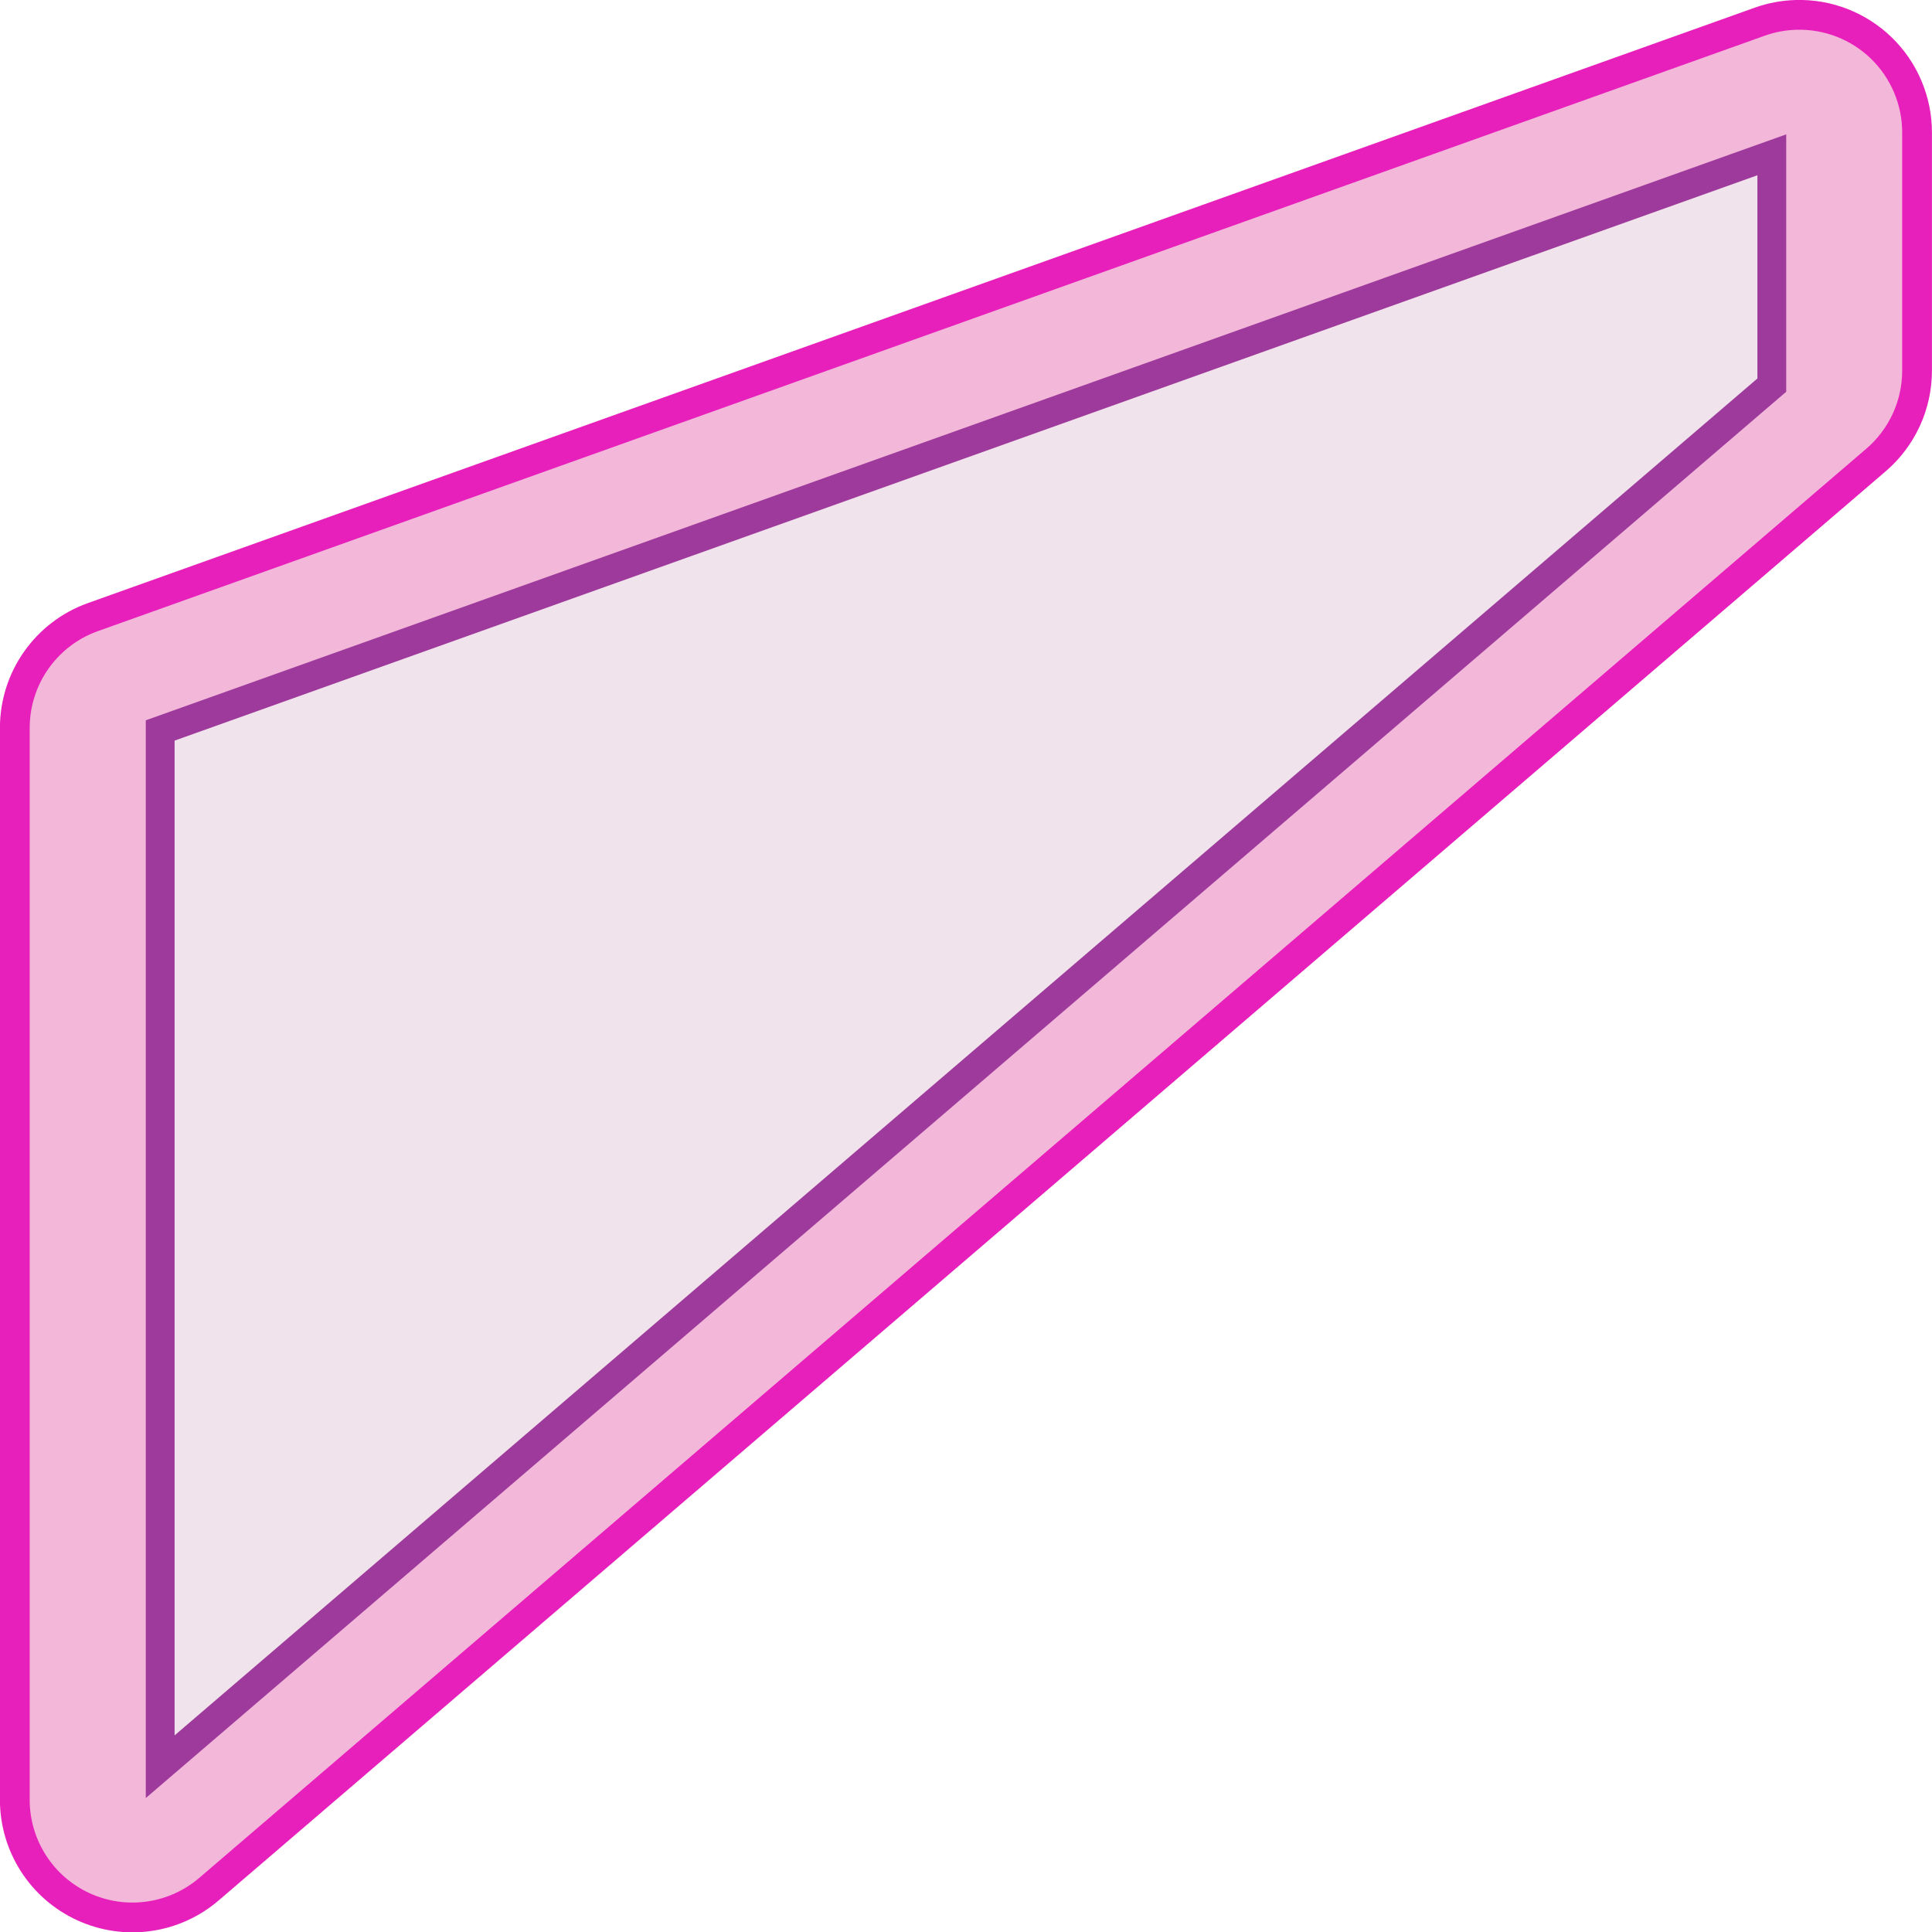
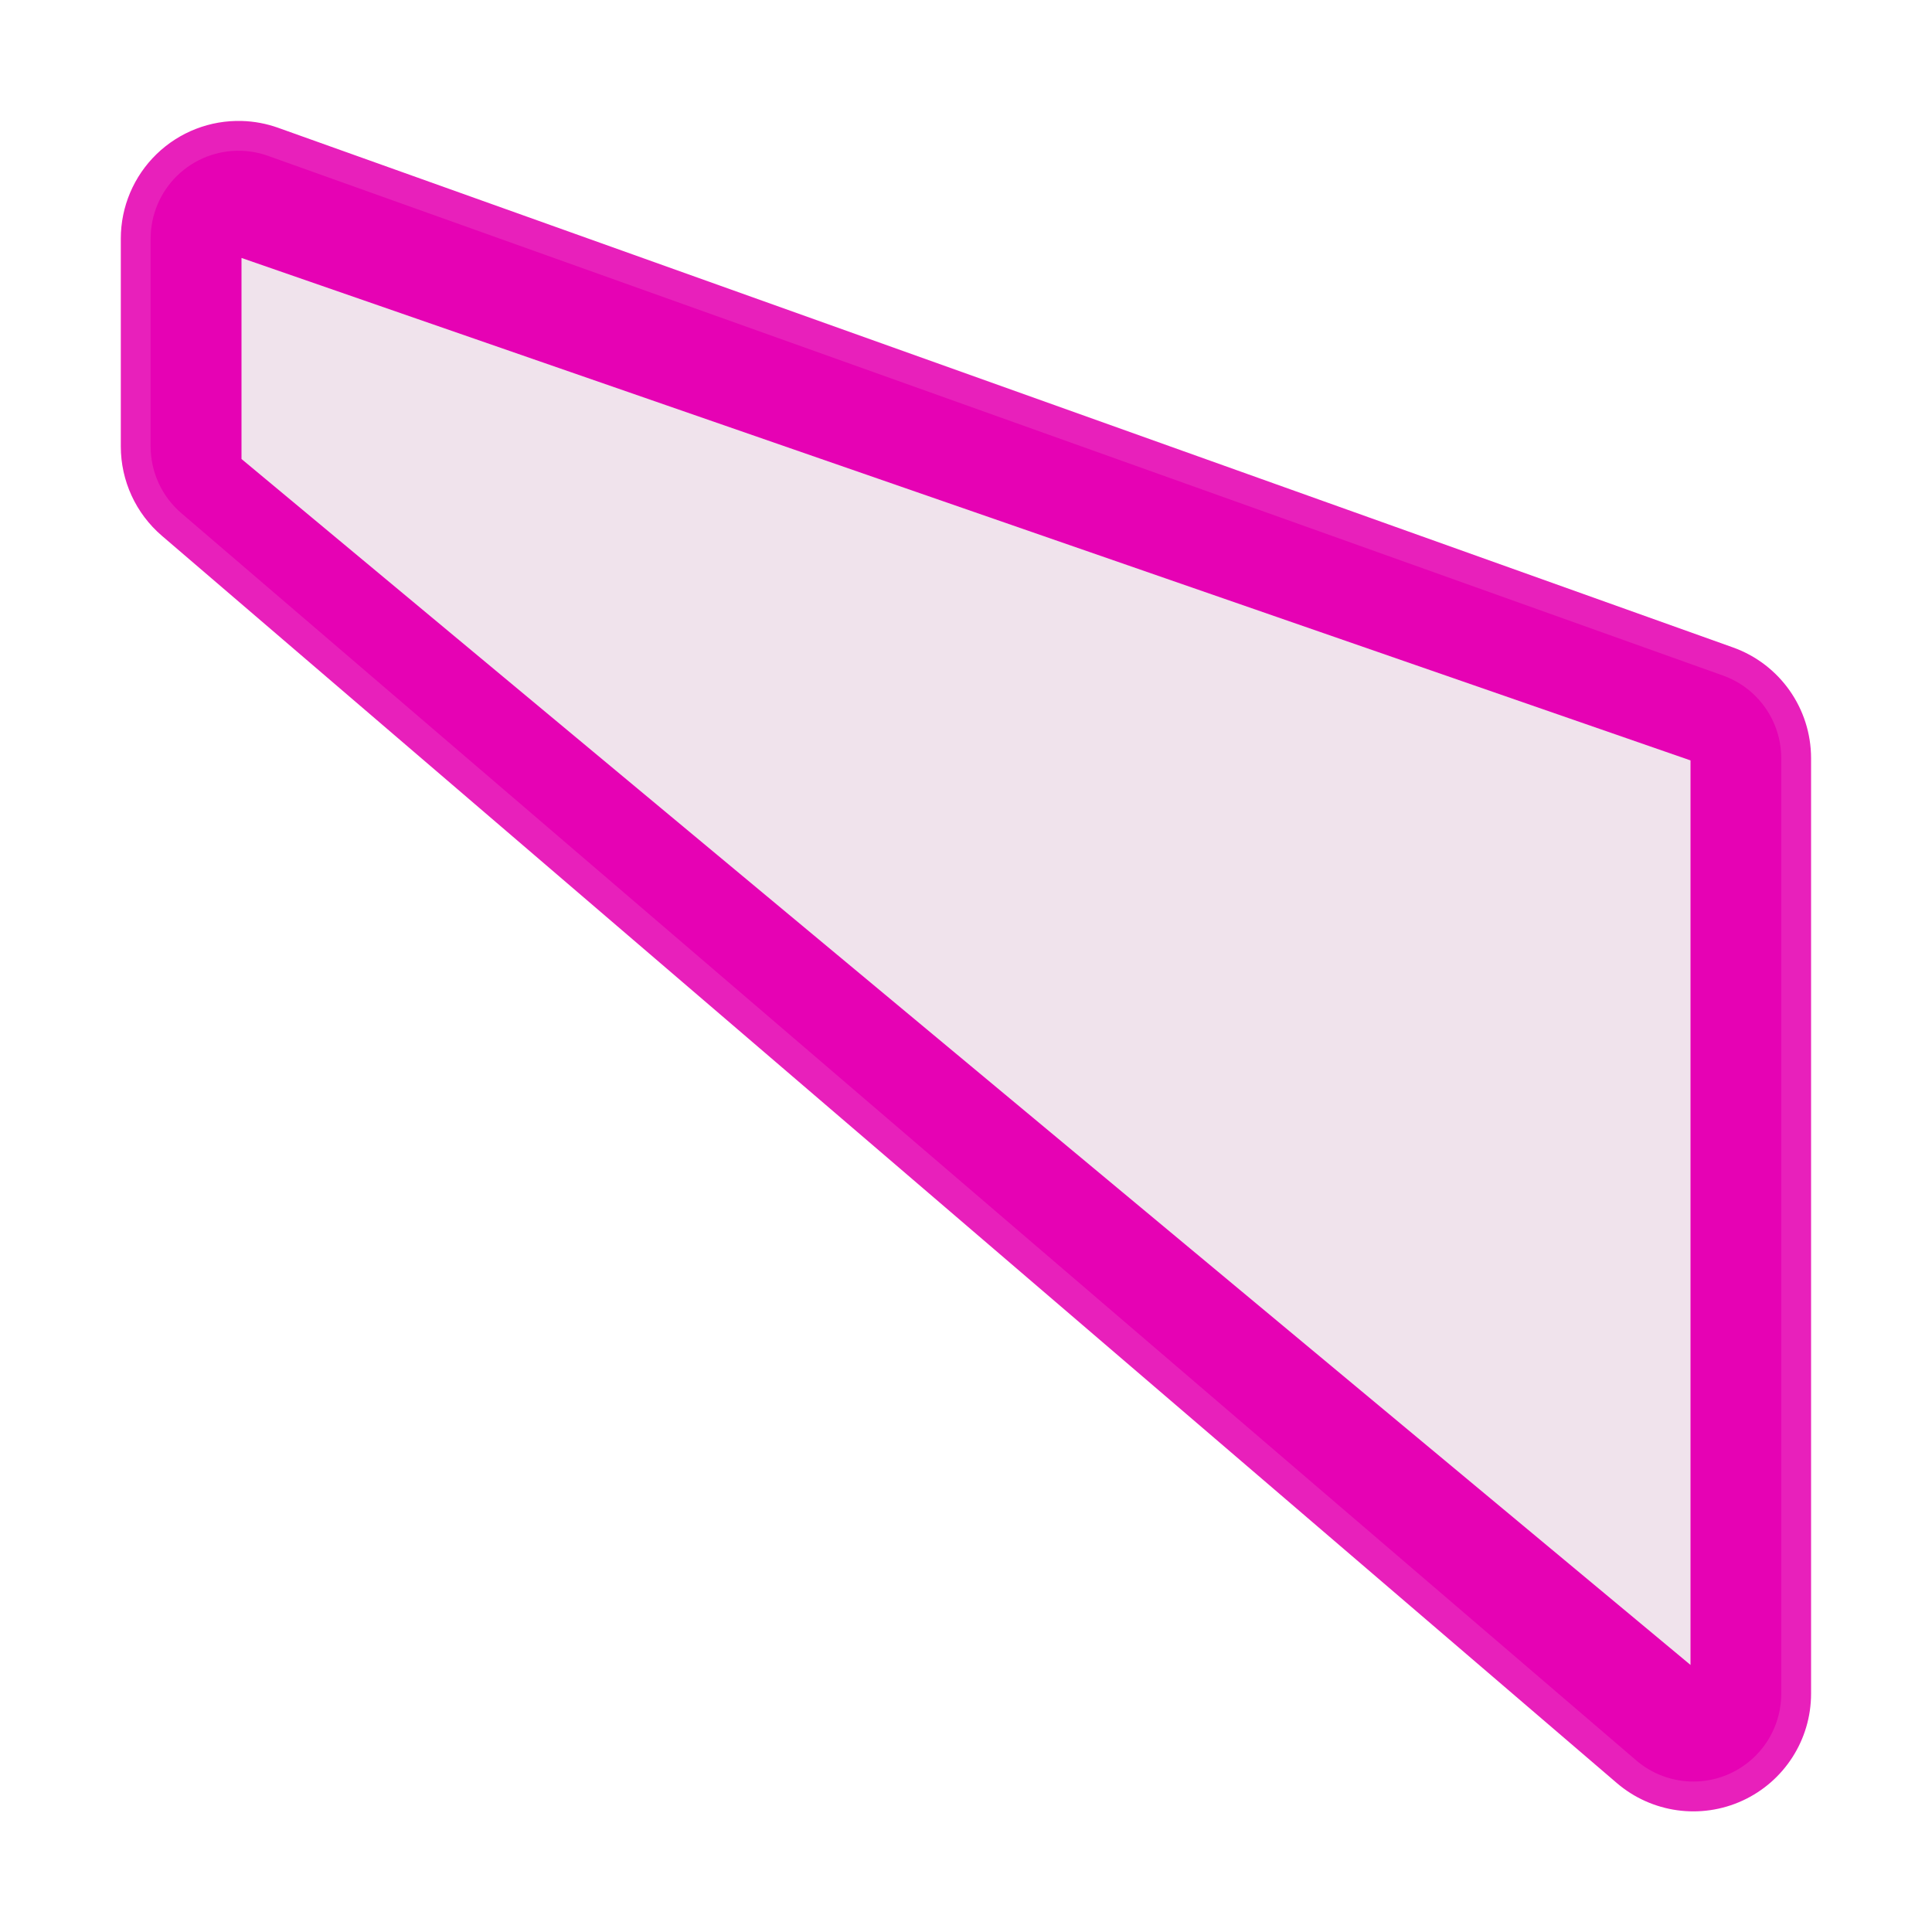
<svg xmlns="http://www.w3.org/2000/svg" height="16" viewBox="0 0 16 16" width="16" id="svg2" version="1.1">
  <defs id="defs30" />
  <linearGradient id="a" gradientUnits="userSpaceOnUse" x1="64" x2="64" y1="128" y2="0">
    <stop offset="0" stop-color="#fff" id="stop5" />
    <stop offset=".464" stop-color="#fff" id="stop7" />
    <stop offset=".781" stop-color="#f1f1f1" id="stop9" />
    <stop offset=".906" stop-color="#eaeaea" id="stop11" />
    <stop offset="1" stop-color="#dfdfdf" id="stop13" />
  </linearGradient>
  <linearGradient id="b" gradientUnits="userSpaceOnUse" x1="64" x2="64" y1="128" y2="0">
    <stop offset="0" stop-color="#7c9fcf" id="stop16" />
    <stop offset=".5" stop-color="#7c9ece" id="stop18" />
    <stop offset="1" stop-color="#7b9dcf" id="stop20" />
  </linearGradient>
-   <g id="g4176" transform="matrix(-0.9860152,0,0,0.9861934,15.88812,0.1114794)">
-     <path d="M 1.029,0.012 A 0.988,0.988 0 0 1 1.333,0.069 l 14,5 a 0.988,0.988 0 0 1 0.656,0.931 l 0,9 a 0.988,0.988 0 0 1 -1.632,0.75 l -14,-12 A 0.988,0.988 0 0 1 0.012,3 l 0,-2 A 0.988,0.988 0 0 1 1.029,0.012 Z" id="path24-3" style="fill:#f3b7d9;fill-opacity:1;stroke:#e820bb;stroke-width:0.25;stroke-linecap:round;stroke-linejoin:round;stroke-miterlimit:4;stroke-dasharray:none;stroke-opacity:1" />
-     <path style="fill:#f0e3ec;fill-opacity:1;stroke:#9e3a9c;stroke-width:0.242;stroke-miterlimit:4;stroke-dasharray:none;stroke-opacity:1" id="path4172" d="M 14.768,6.021 1.232,1.187 l 0,1.934 13.536,11.602 z" />
+   <g id="g838" transform="translate(17,-10.99969)">
+     <path d="m -15,12.125 a 0.851,0.851 0 0 1 0.261,0.049 l 12.05,4.304 a 0.851,0.851 0 0 1 0.564,0.801 v 7.748 a 0.851,0.851 0 0 1 -1.404,0.646 L -15.579,15.343 a 0.851,0.851 0 0 1 -0.297,-0.646 v -1.722 A 0.851,0.851 0 0 1 -15,12.125 Z" id="path24" style="fill:#e602b4;fill-opacity:1;stroke:#e820bb;stroke-width:0.247;stroke-linecap:round;stroke-linejoin:round;stroke-miterlimit:4;stroke-dasharray:none;stroke-opacity:1" />
+     <path style="fill:#f0e3ec;fill-opacity:1;stroke:none;stroke-width:0.238;stroke-miterlimit:4;stroke-dasharray:none;stroke-opacity:1" id="path4172-3" d="M -3,17.297 -15,13.136 v 1.665 l 12,9.987 z" />
  </g>
</svg>
